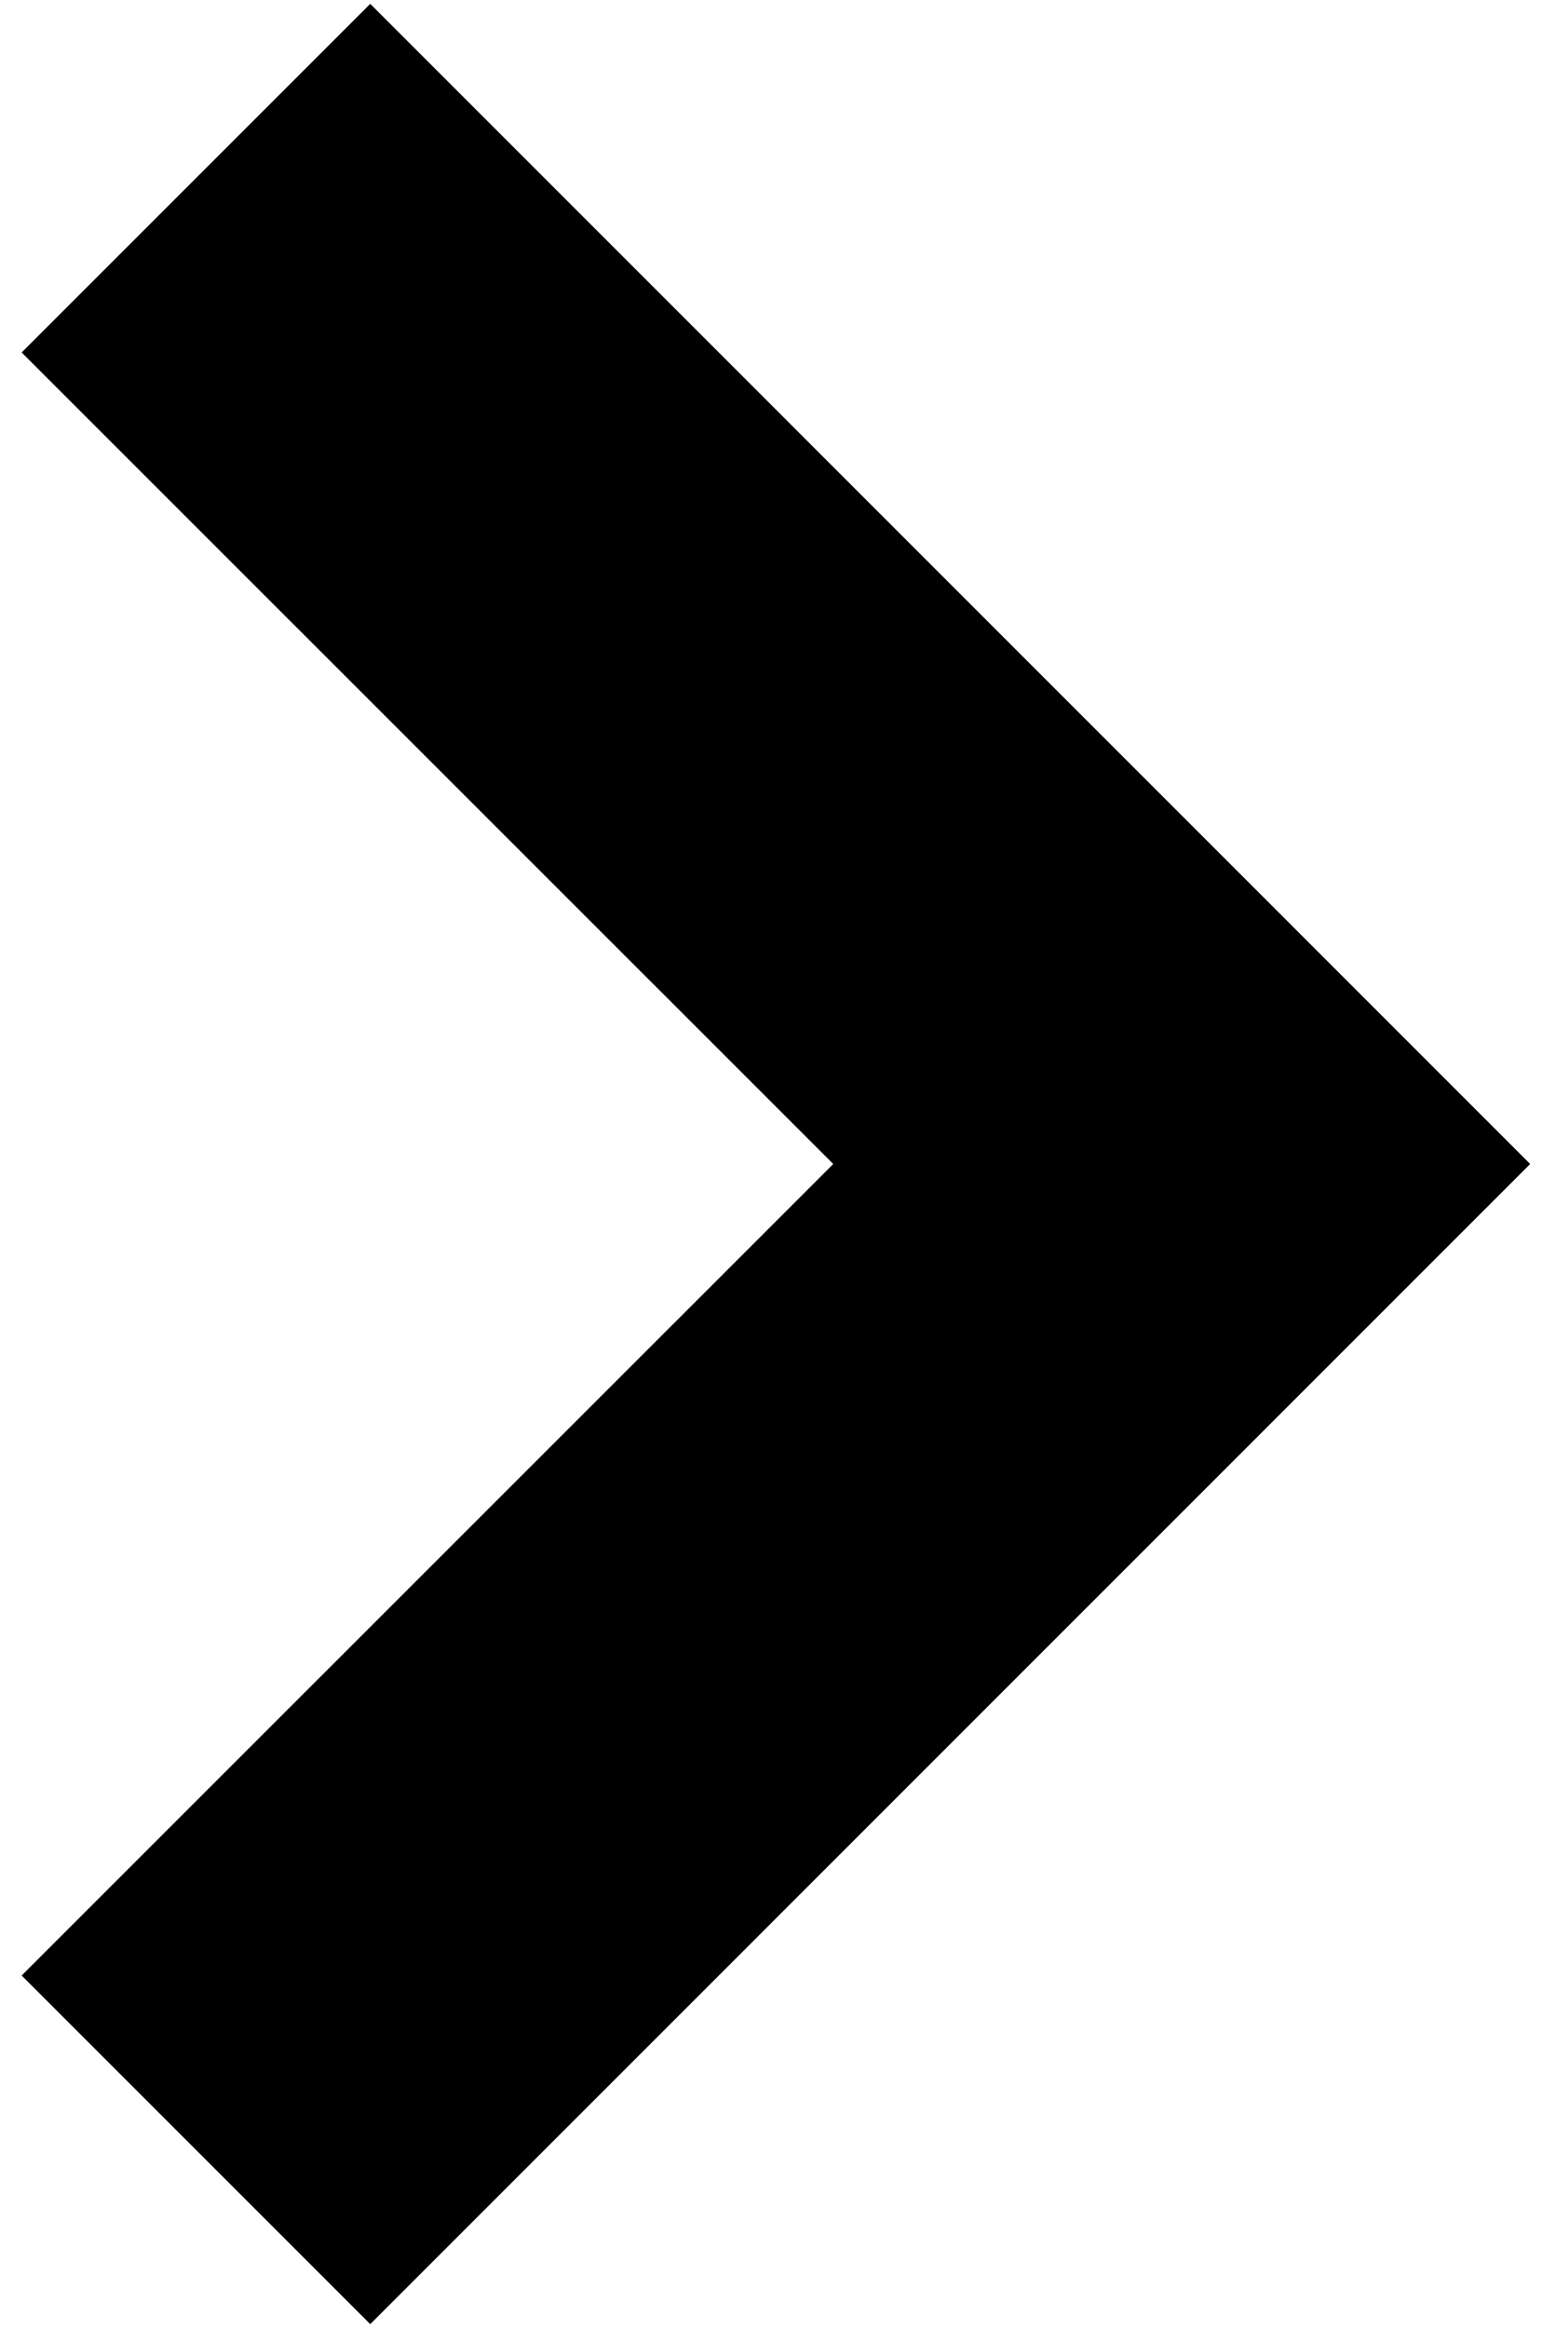
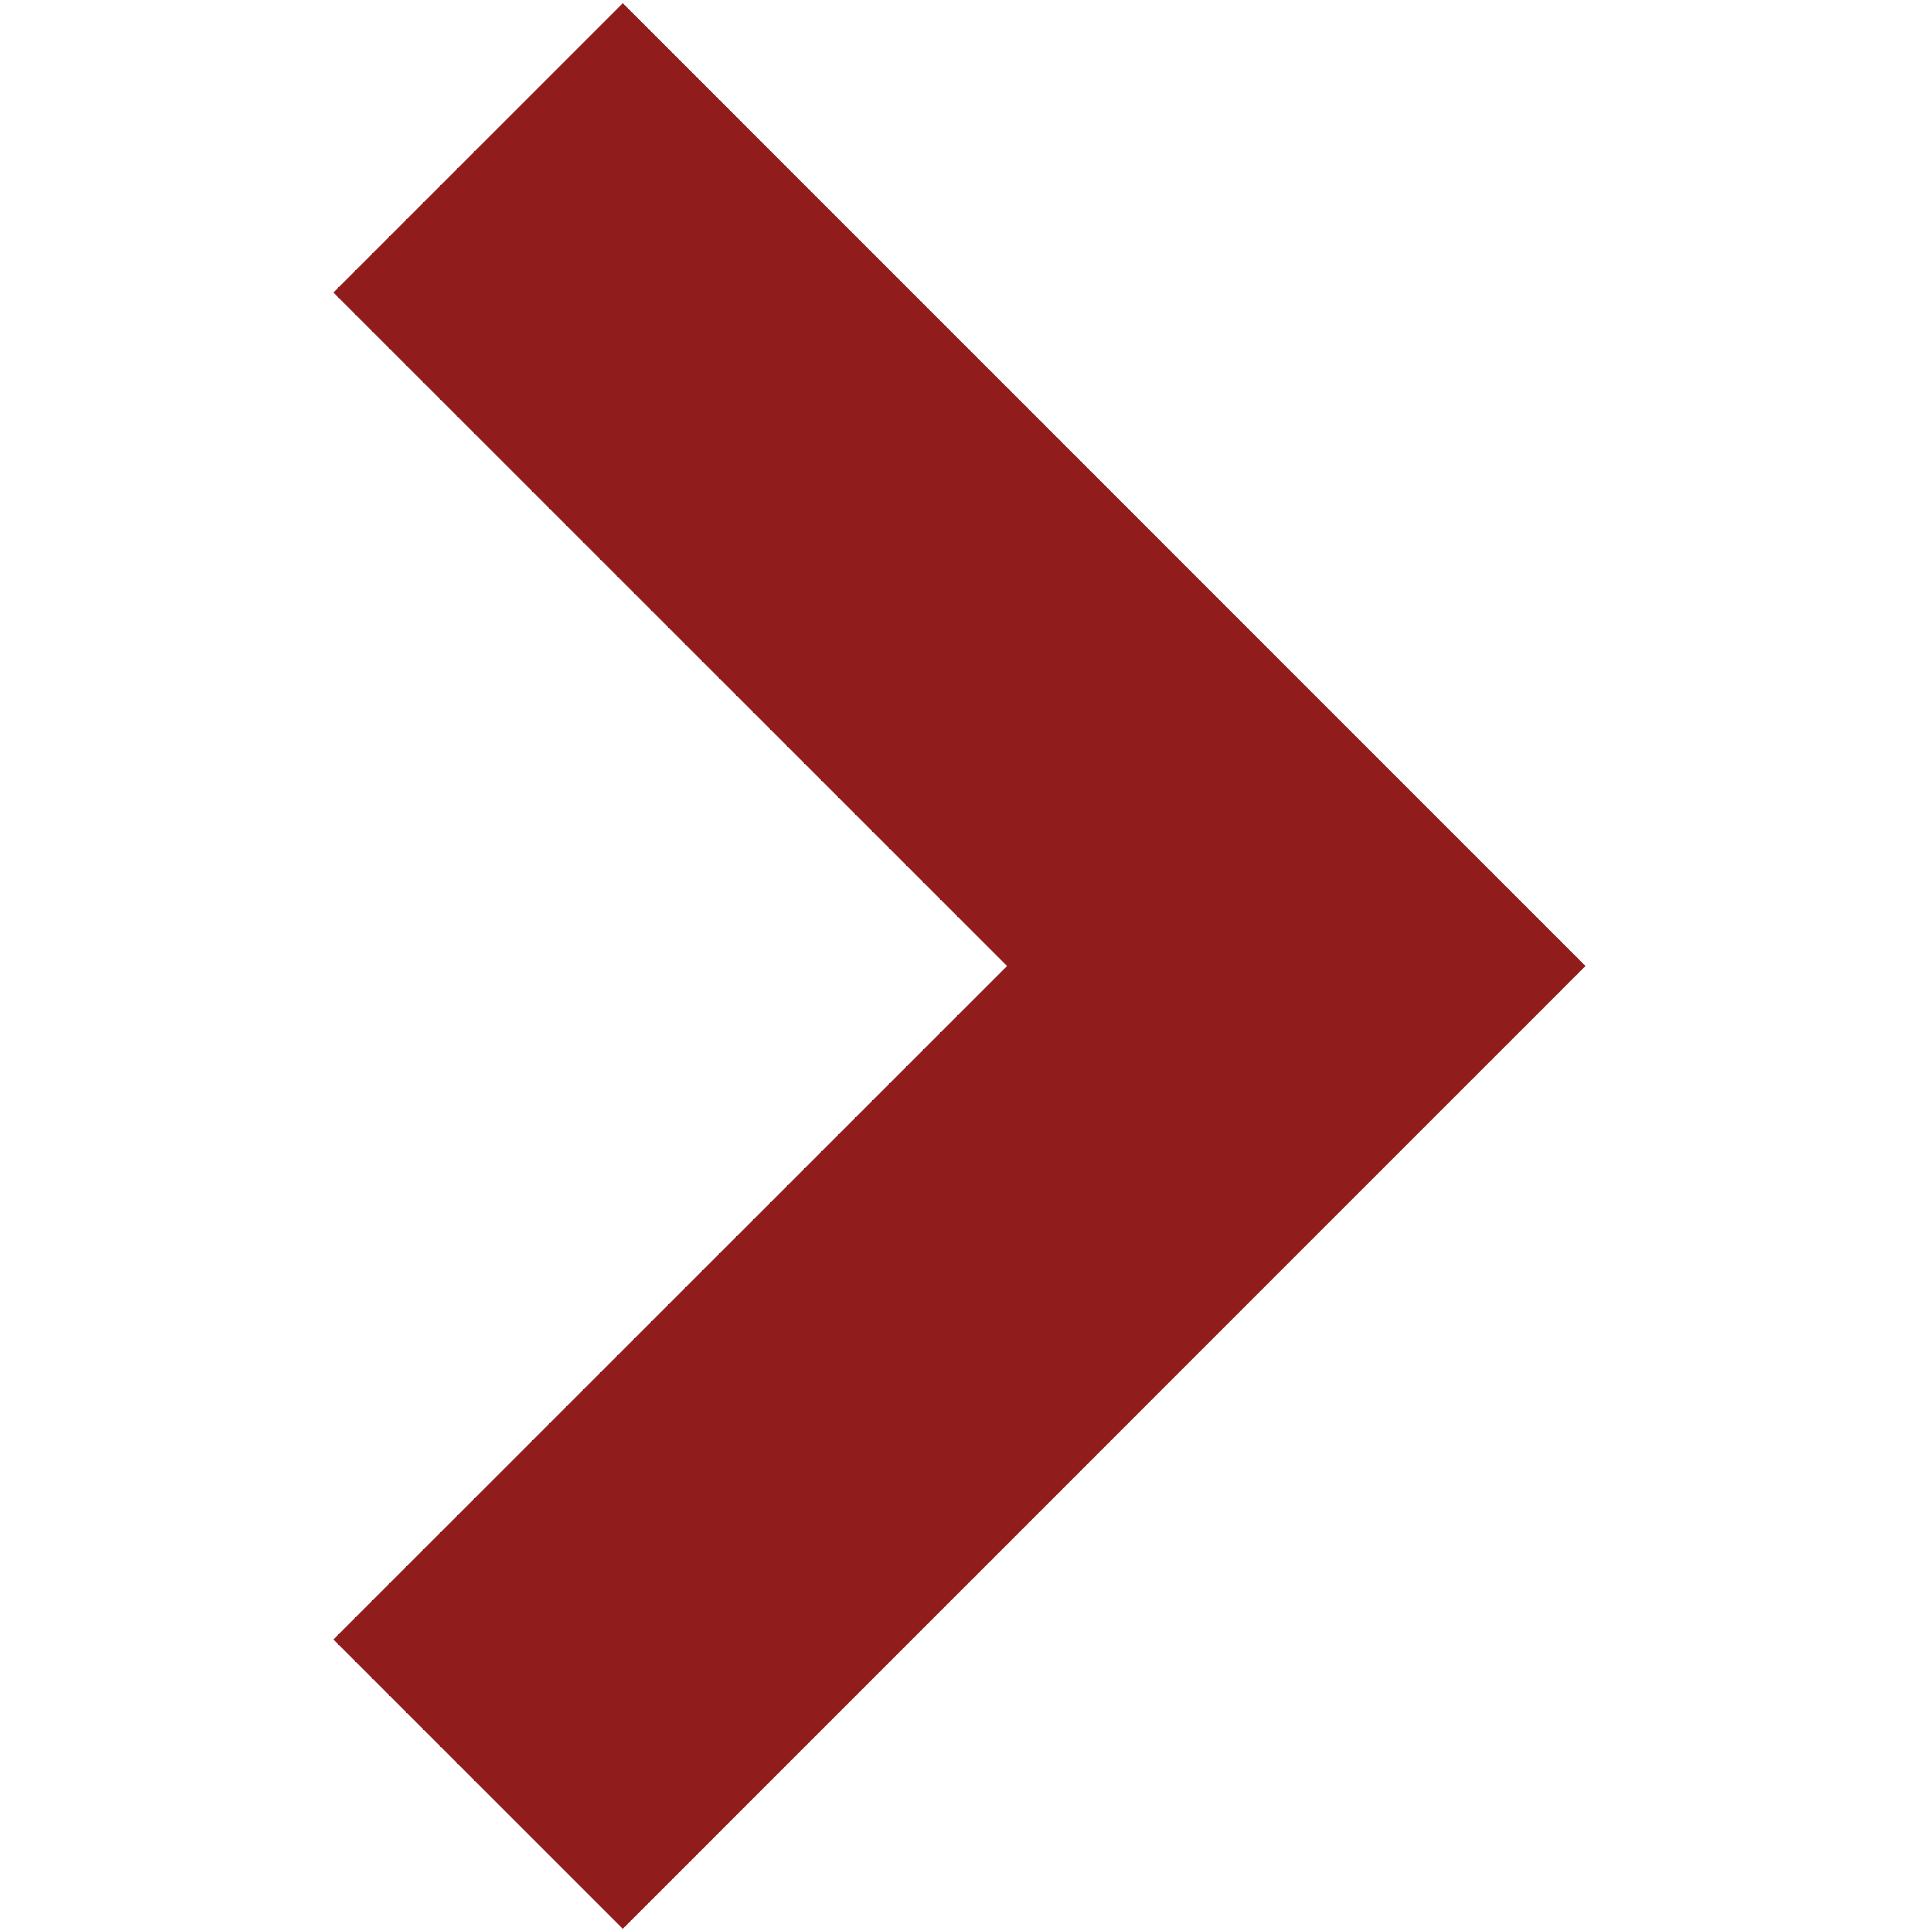
- <svg xmlns="http://www.w3.org/2000/svg" width="33" height="49" viewBox="0 0 33 49" fill="none">
-   <path d="M7.794 48.919L32.21 24.5L7.794 0.081L0.456 7.419L17.54 24.5L0.456 41.581L7.794 48.919Z" fill="black" />
+ <svg xmlns="http://www.w3.org/2000/svg" width="30" height="30" viewBox="0 0 33 49" fill="none">
+   <path d="M7.794 48.919L32.21 24.5L7.794 0.081L0.456 7.419L17.54 24.5L0.456 41.581L7.794 48.919Z" fill="#901C1C" />
</svg>
